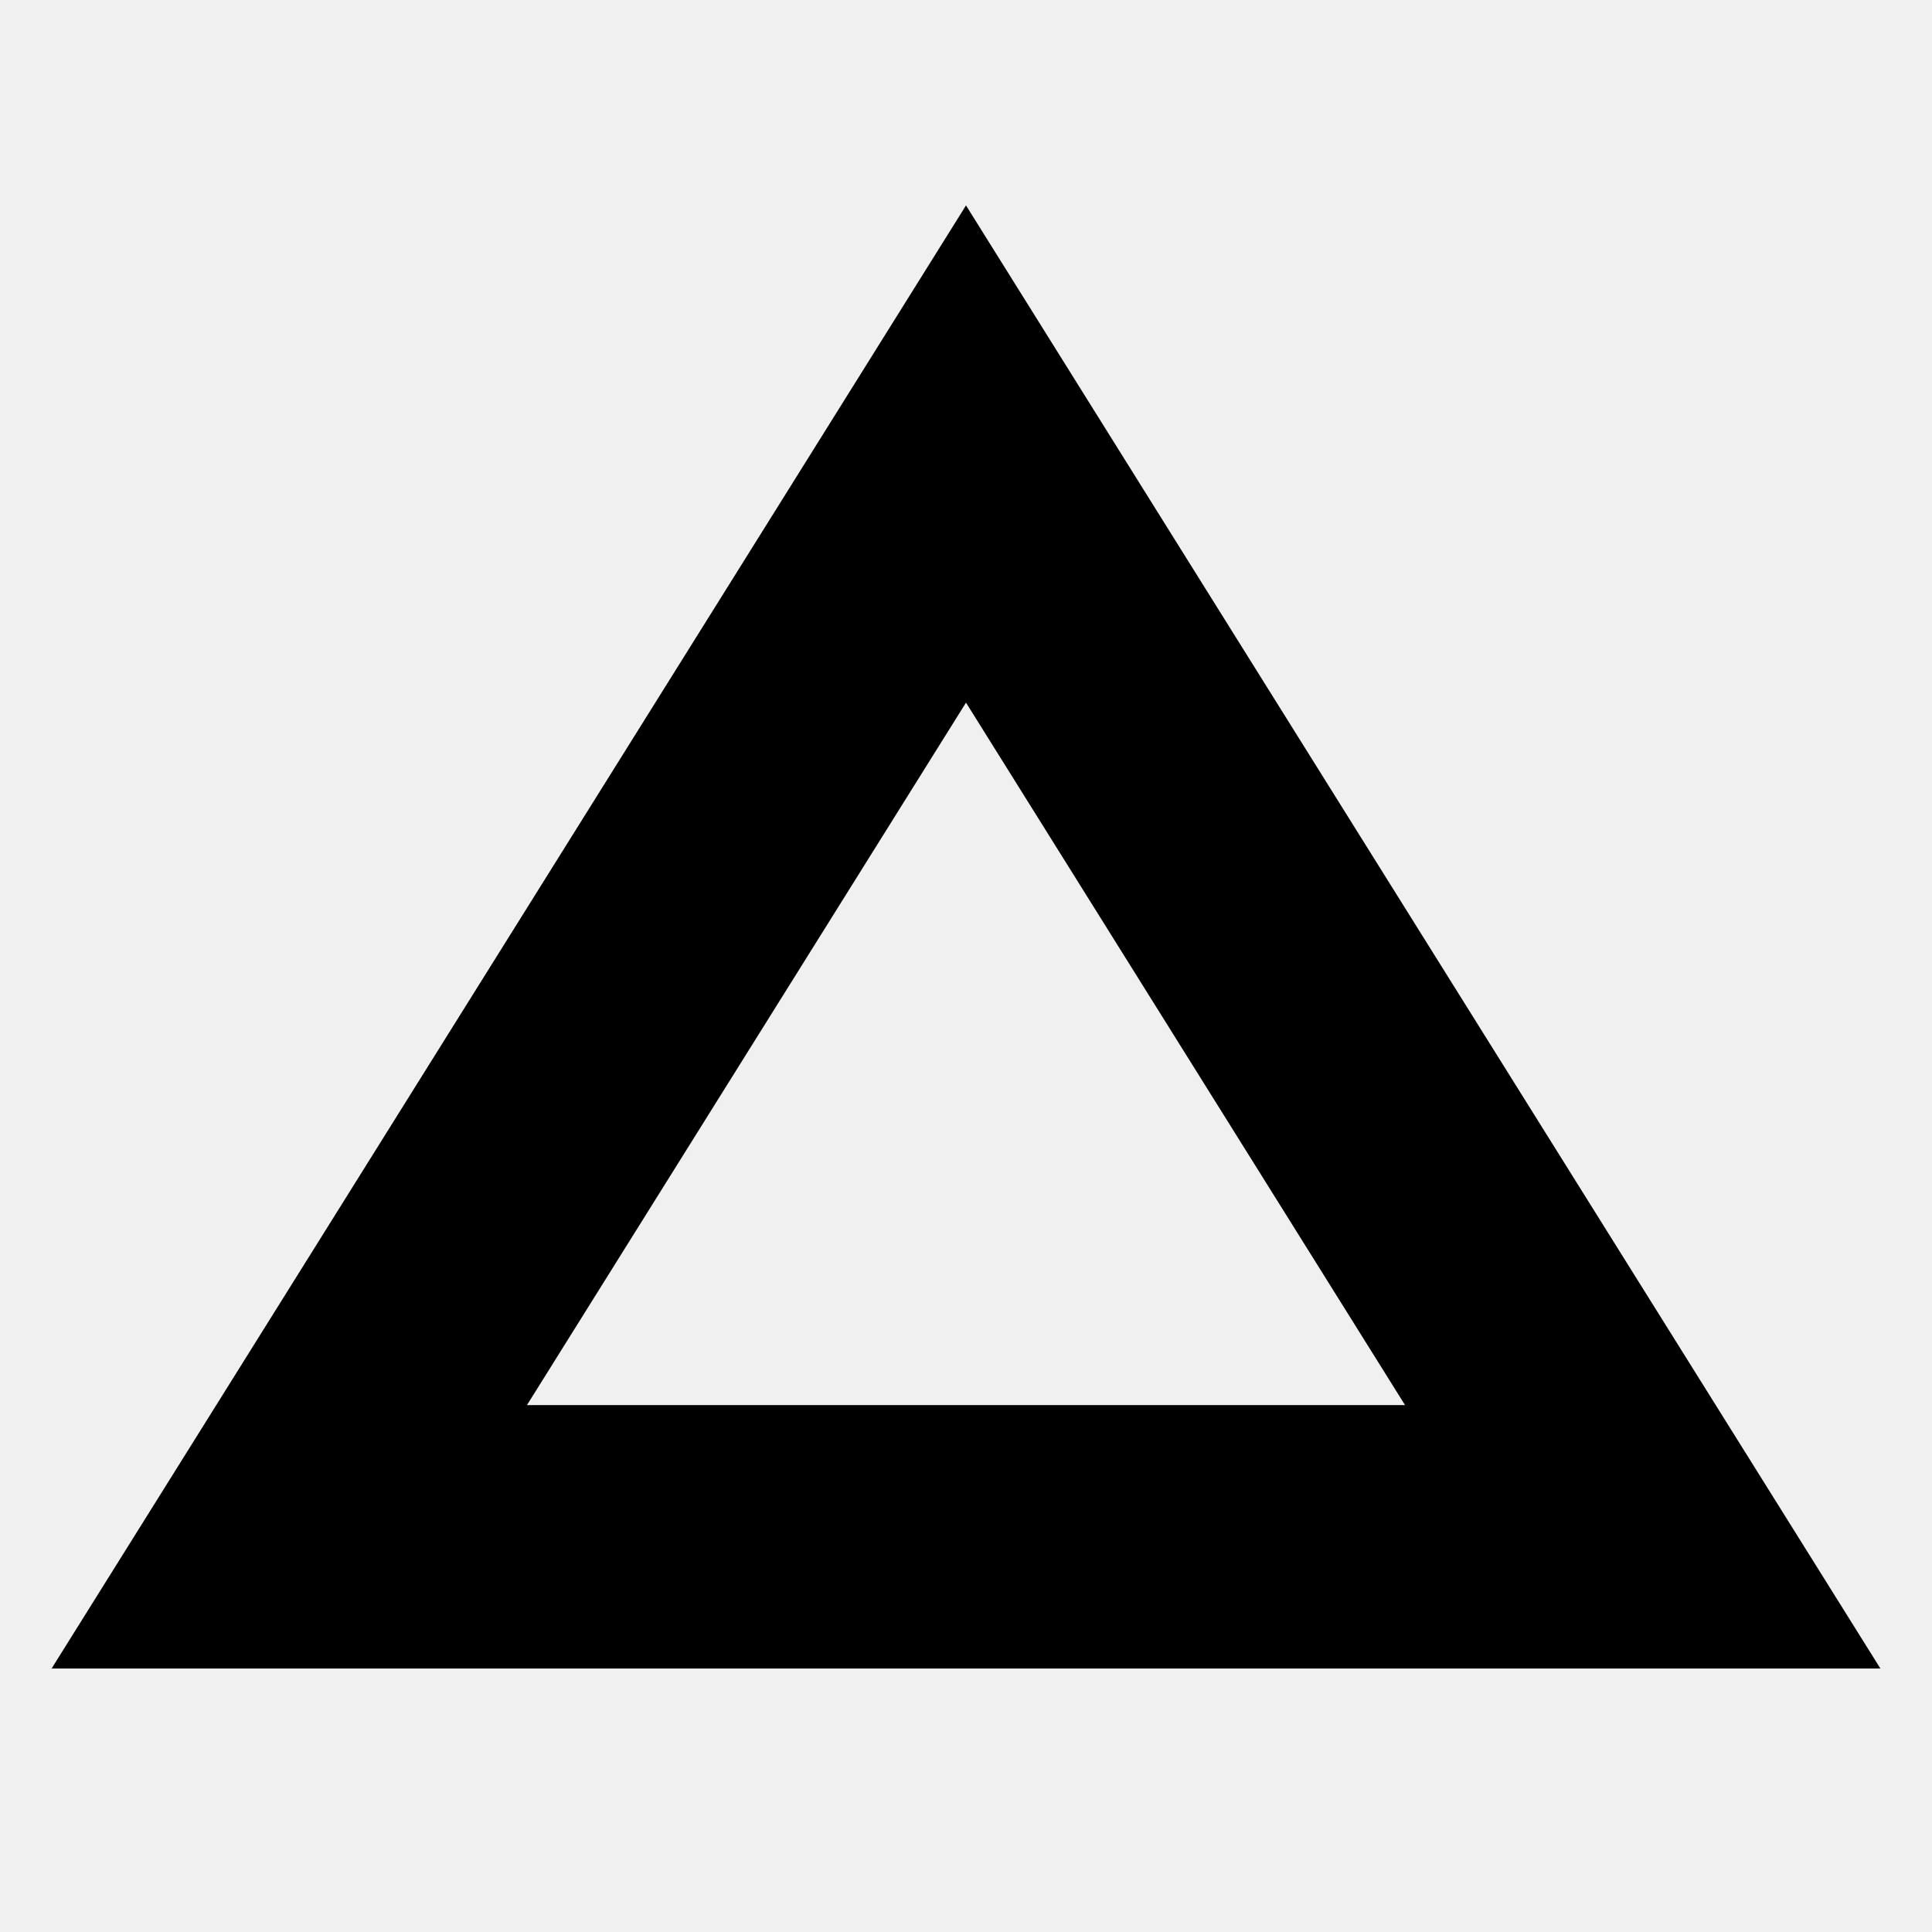
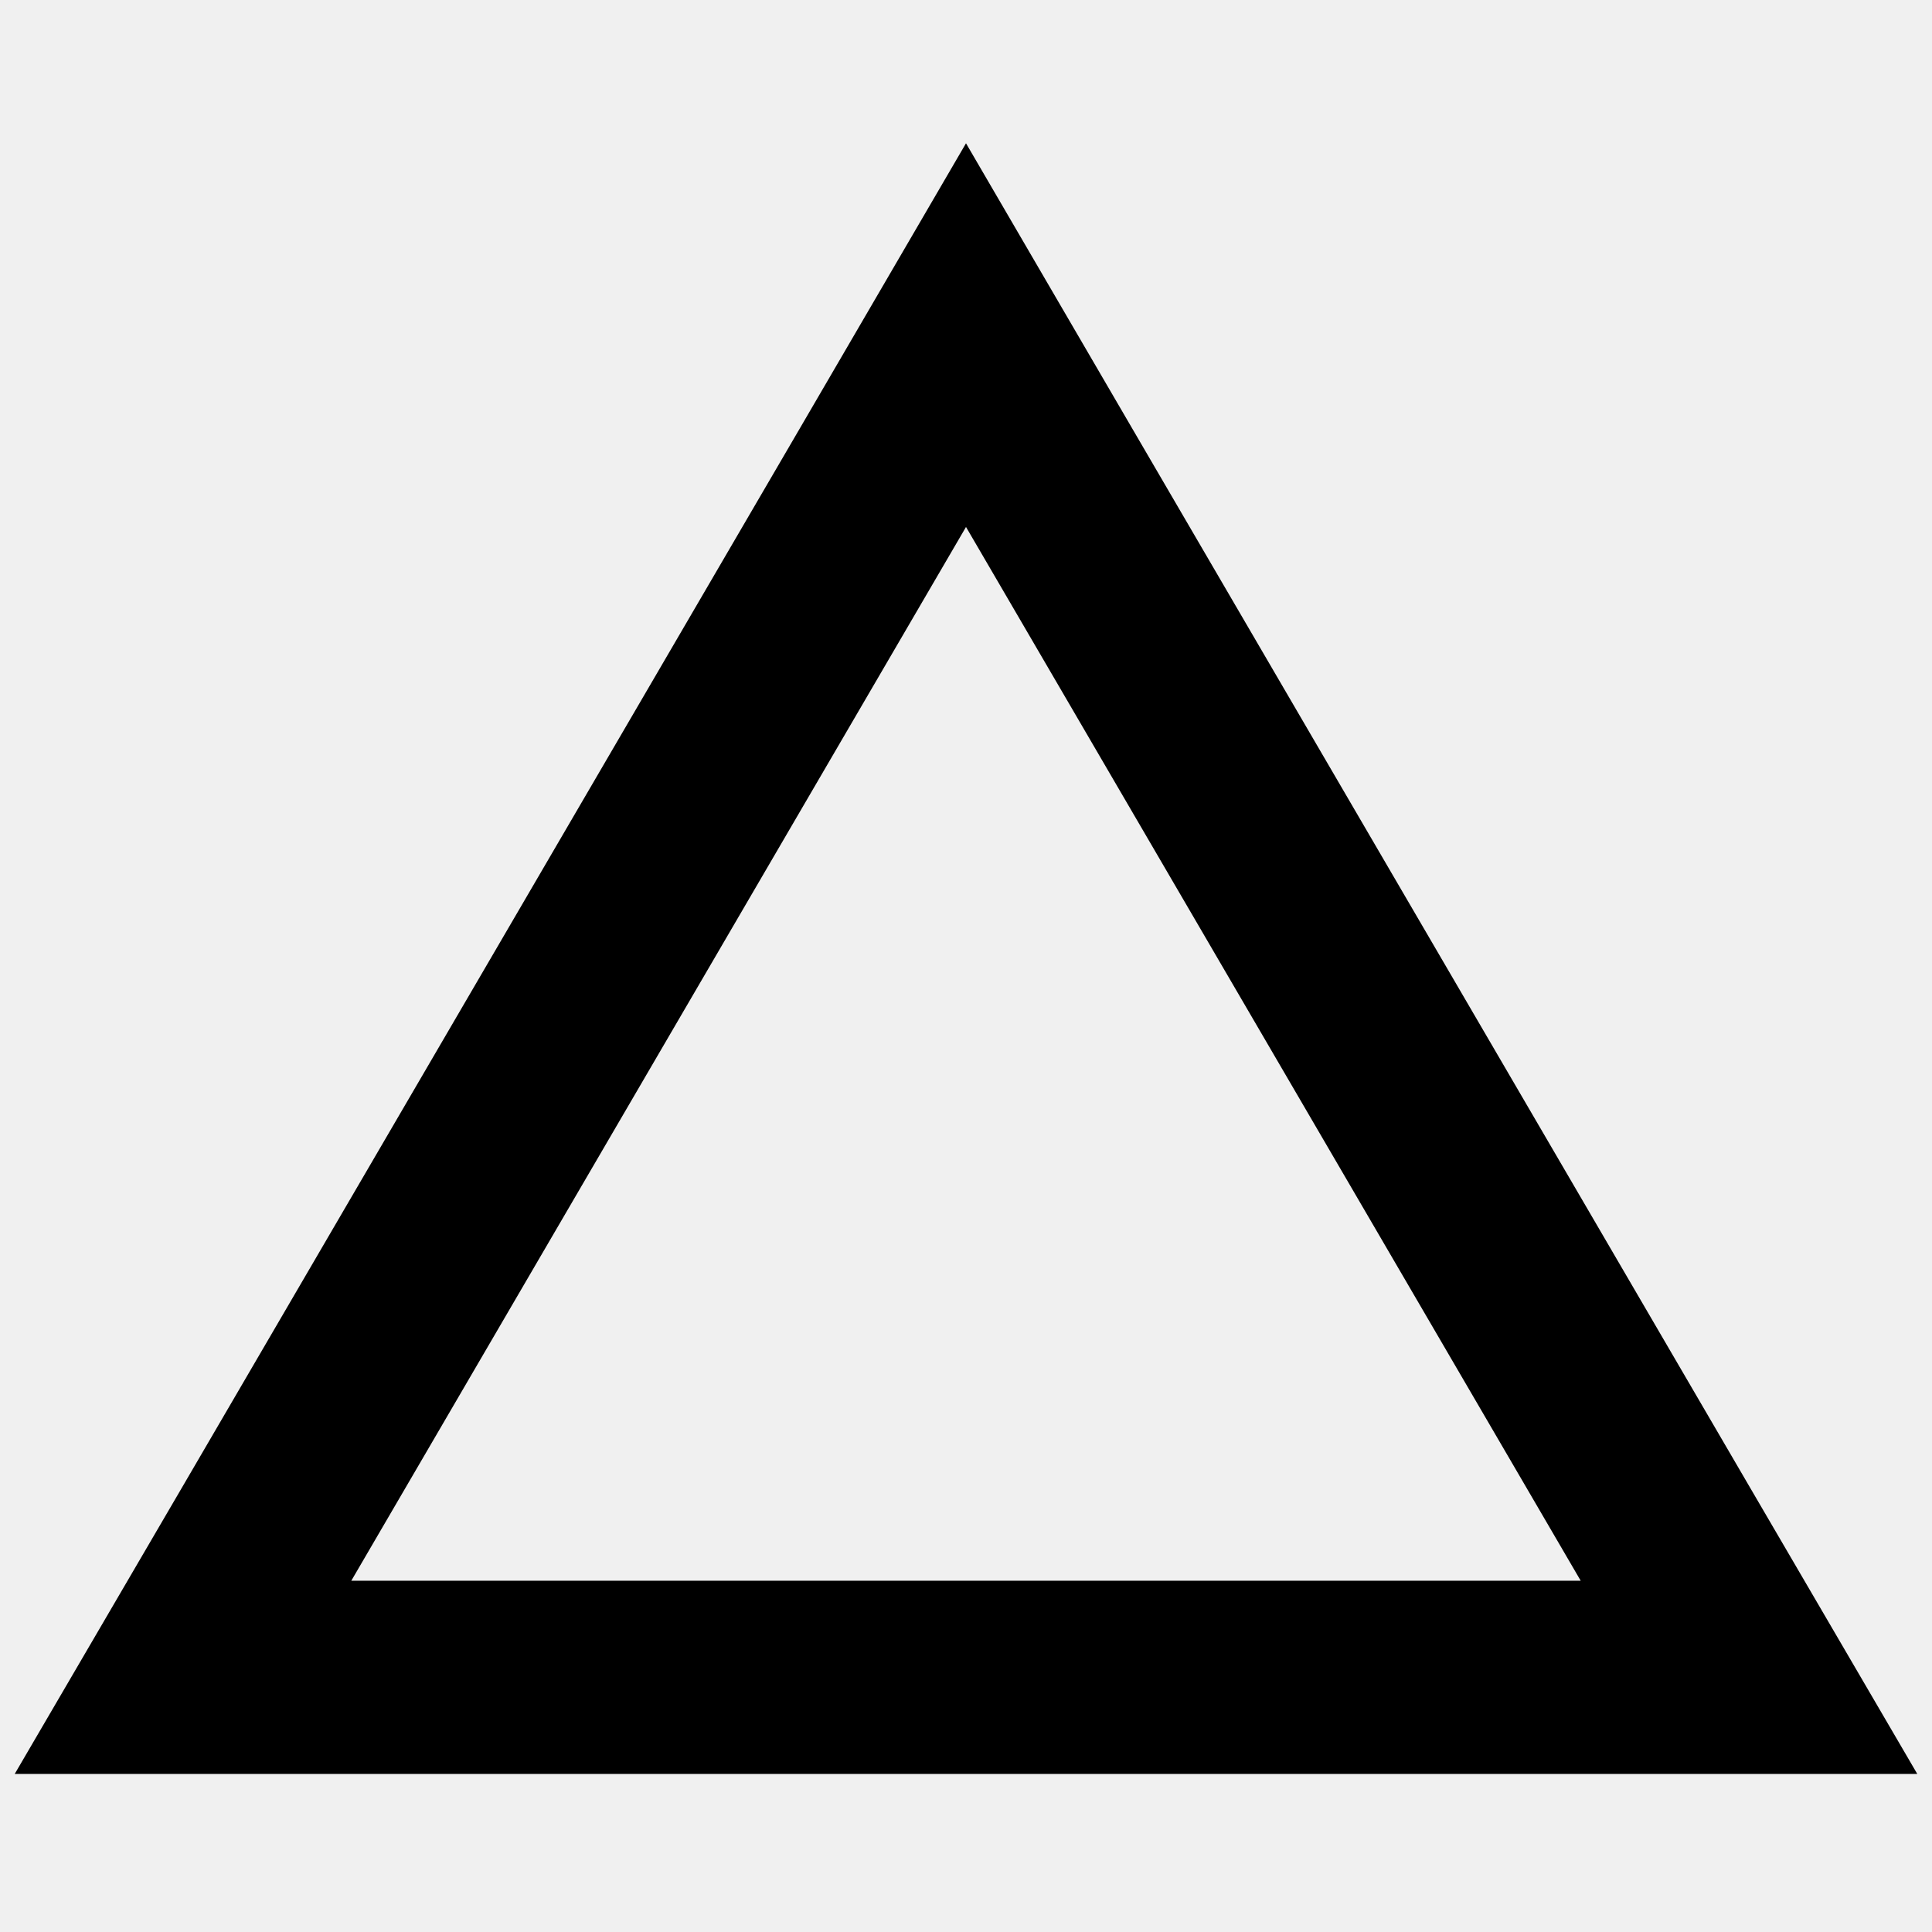
<svg xmlns="http://www.w3.org/2000/svg" width="11" height="11" viewBox="0 0 11 11" fill="none">
-   <path d="M2.364 7.603L1.647 8.75H3H8H9.353L8.636 7.603L6.136 3.603L5.5 2.585L4.864 3.603L2.364 7.603Z" stroke="black" stroke-width="1.5" />
+   <g clip-path="url(#clip0_2080_948)">
+     <path d="M1.525 8.723L1.042 9.55H2H9H9.958L9.475 8.723L5.975 2.723L5.5 1.908L5.025 2.723L1.525 8.723Z" stroke="black" stroke-width="1.1" />
+   </g>
+   <defs>
+     <clipPath id="clip0_2080_948">
+       <rect width="11" height="11" fill="white" />
+     </clipPath>
+   </defs>
</svg>
